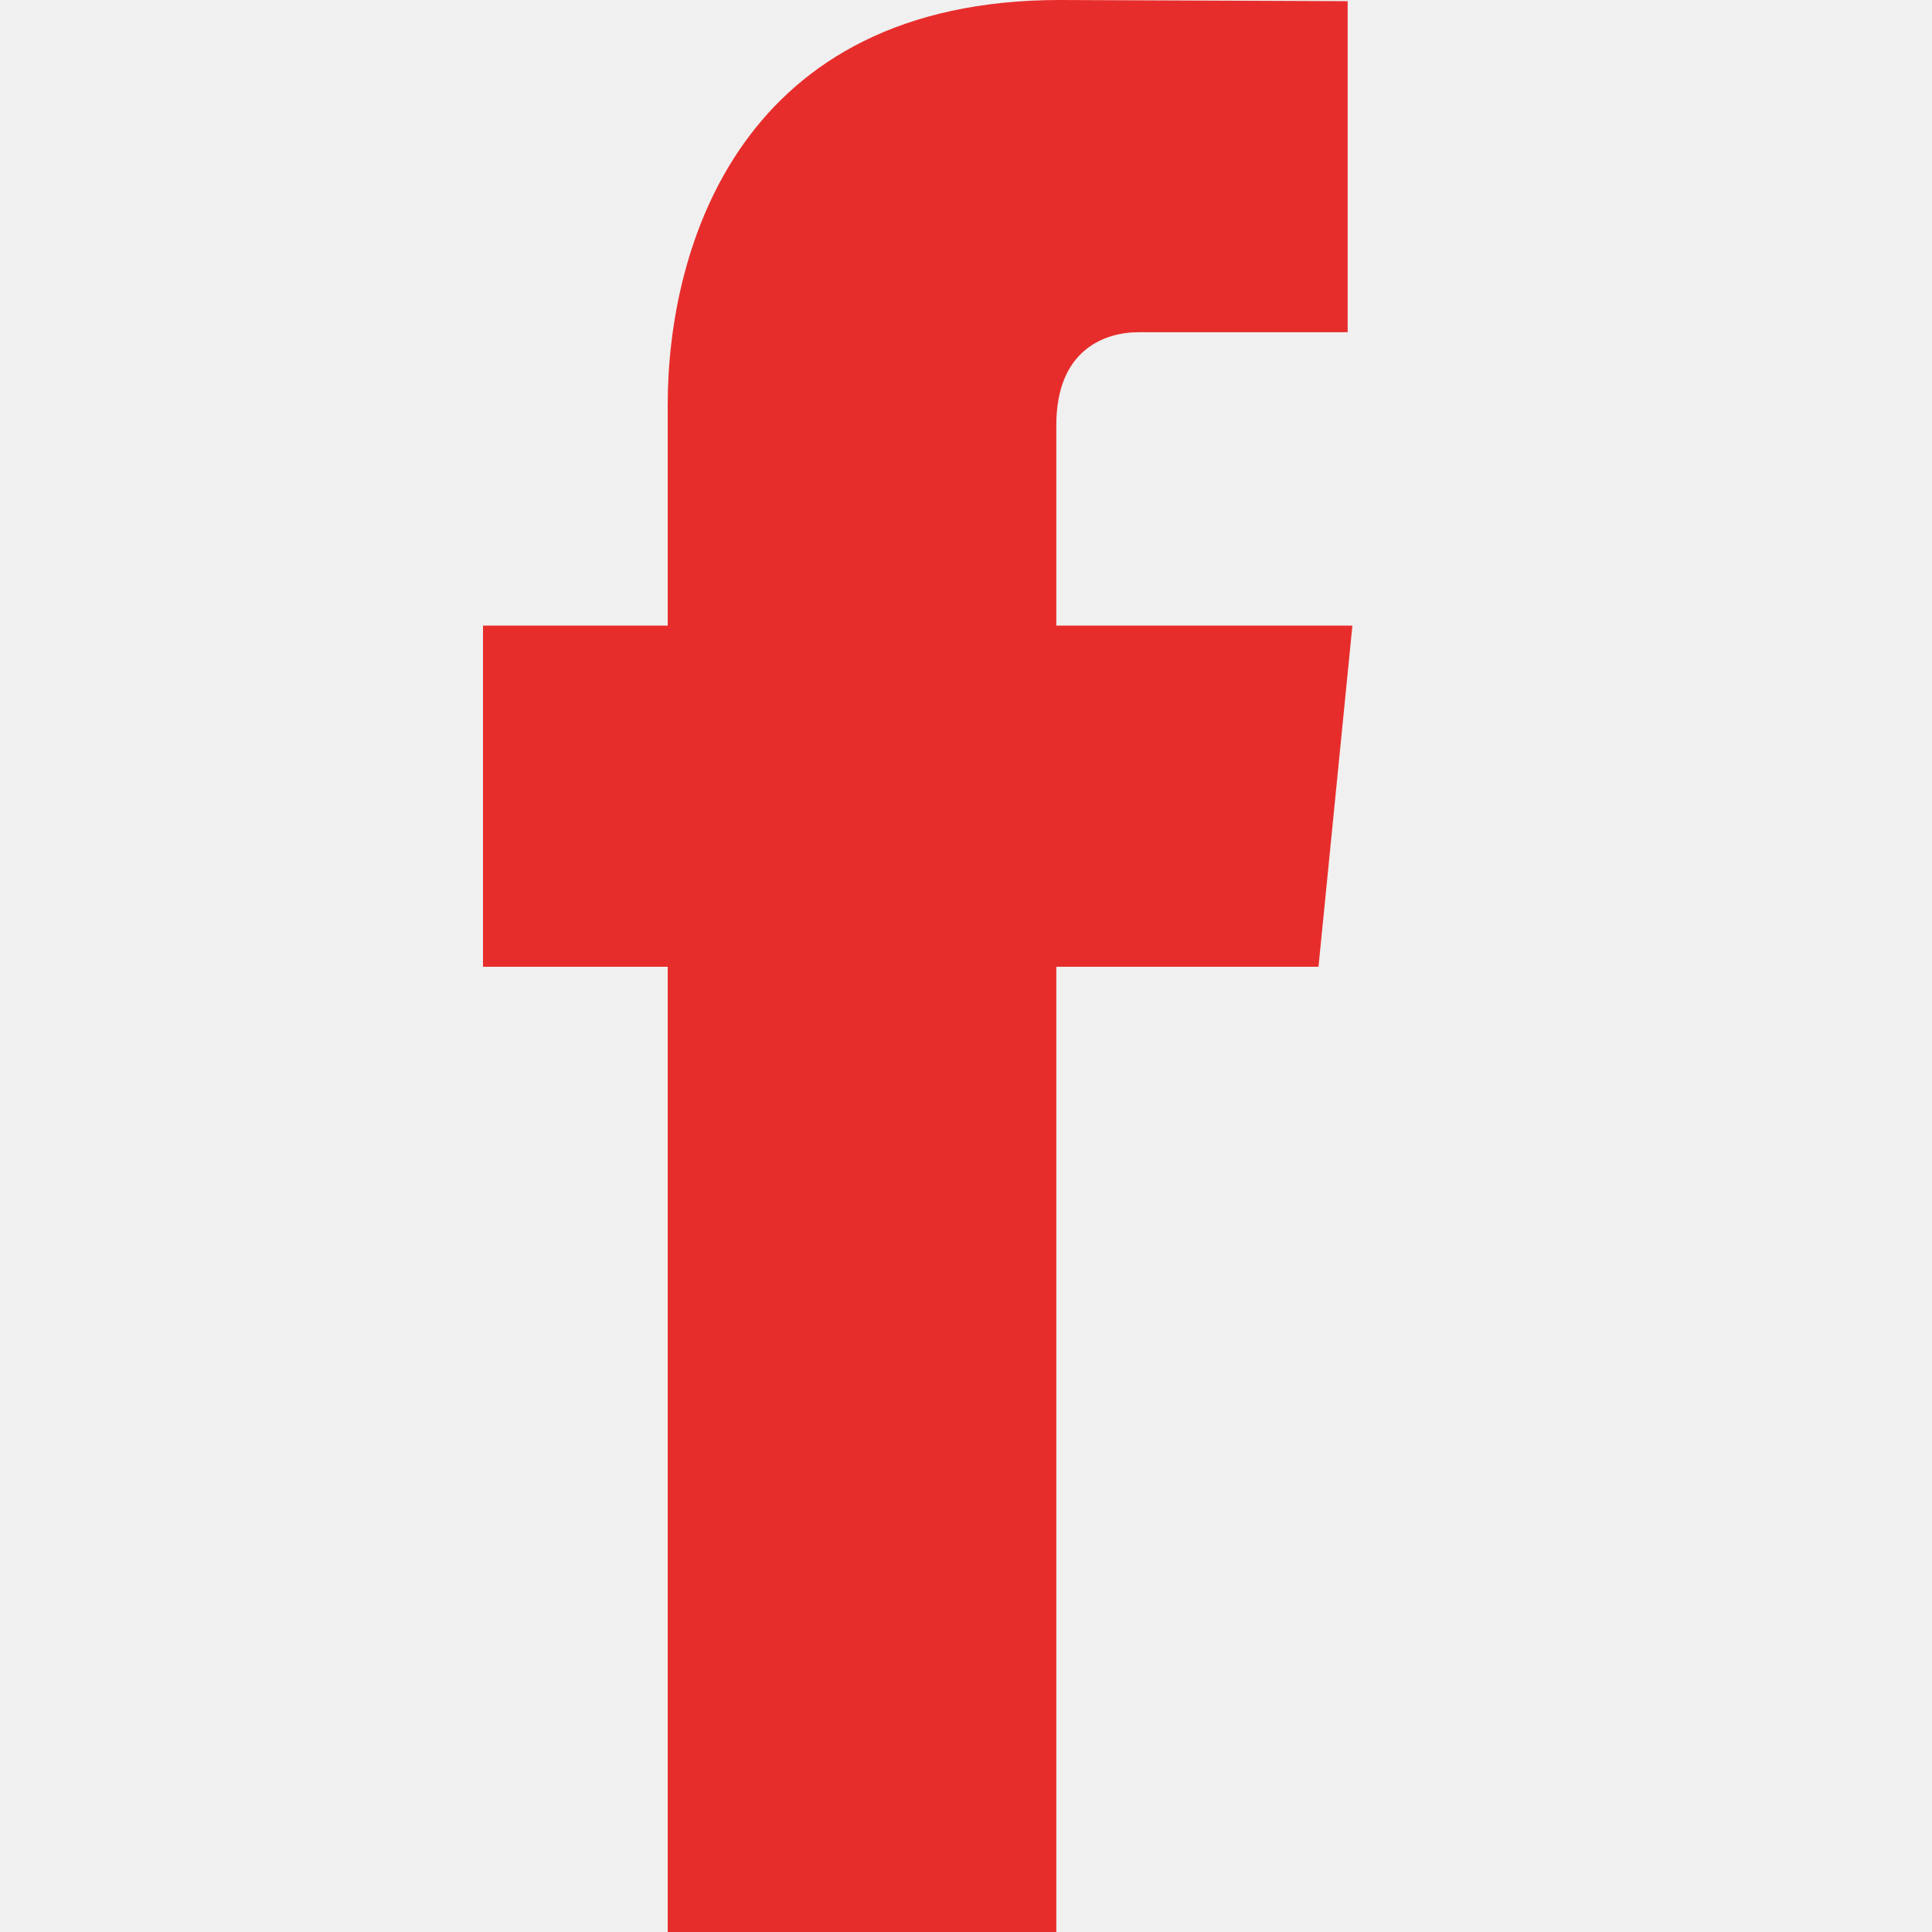
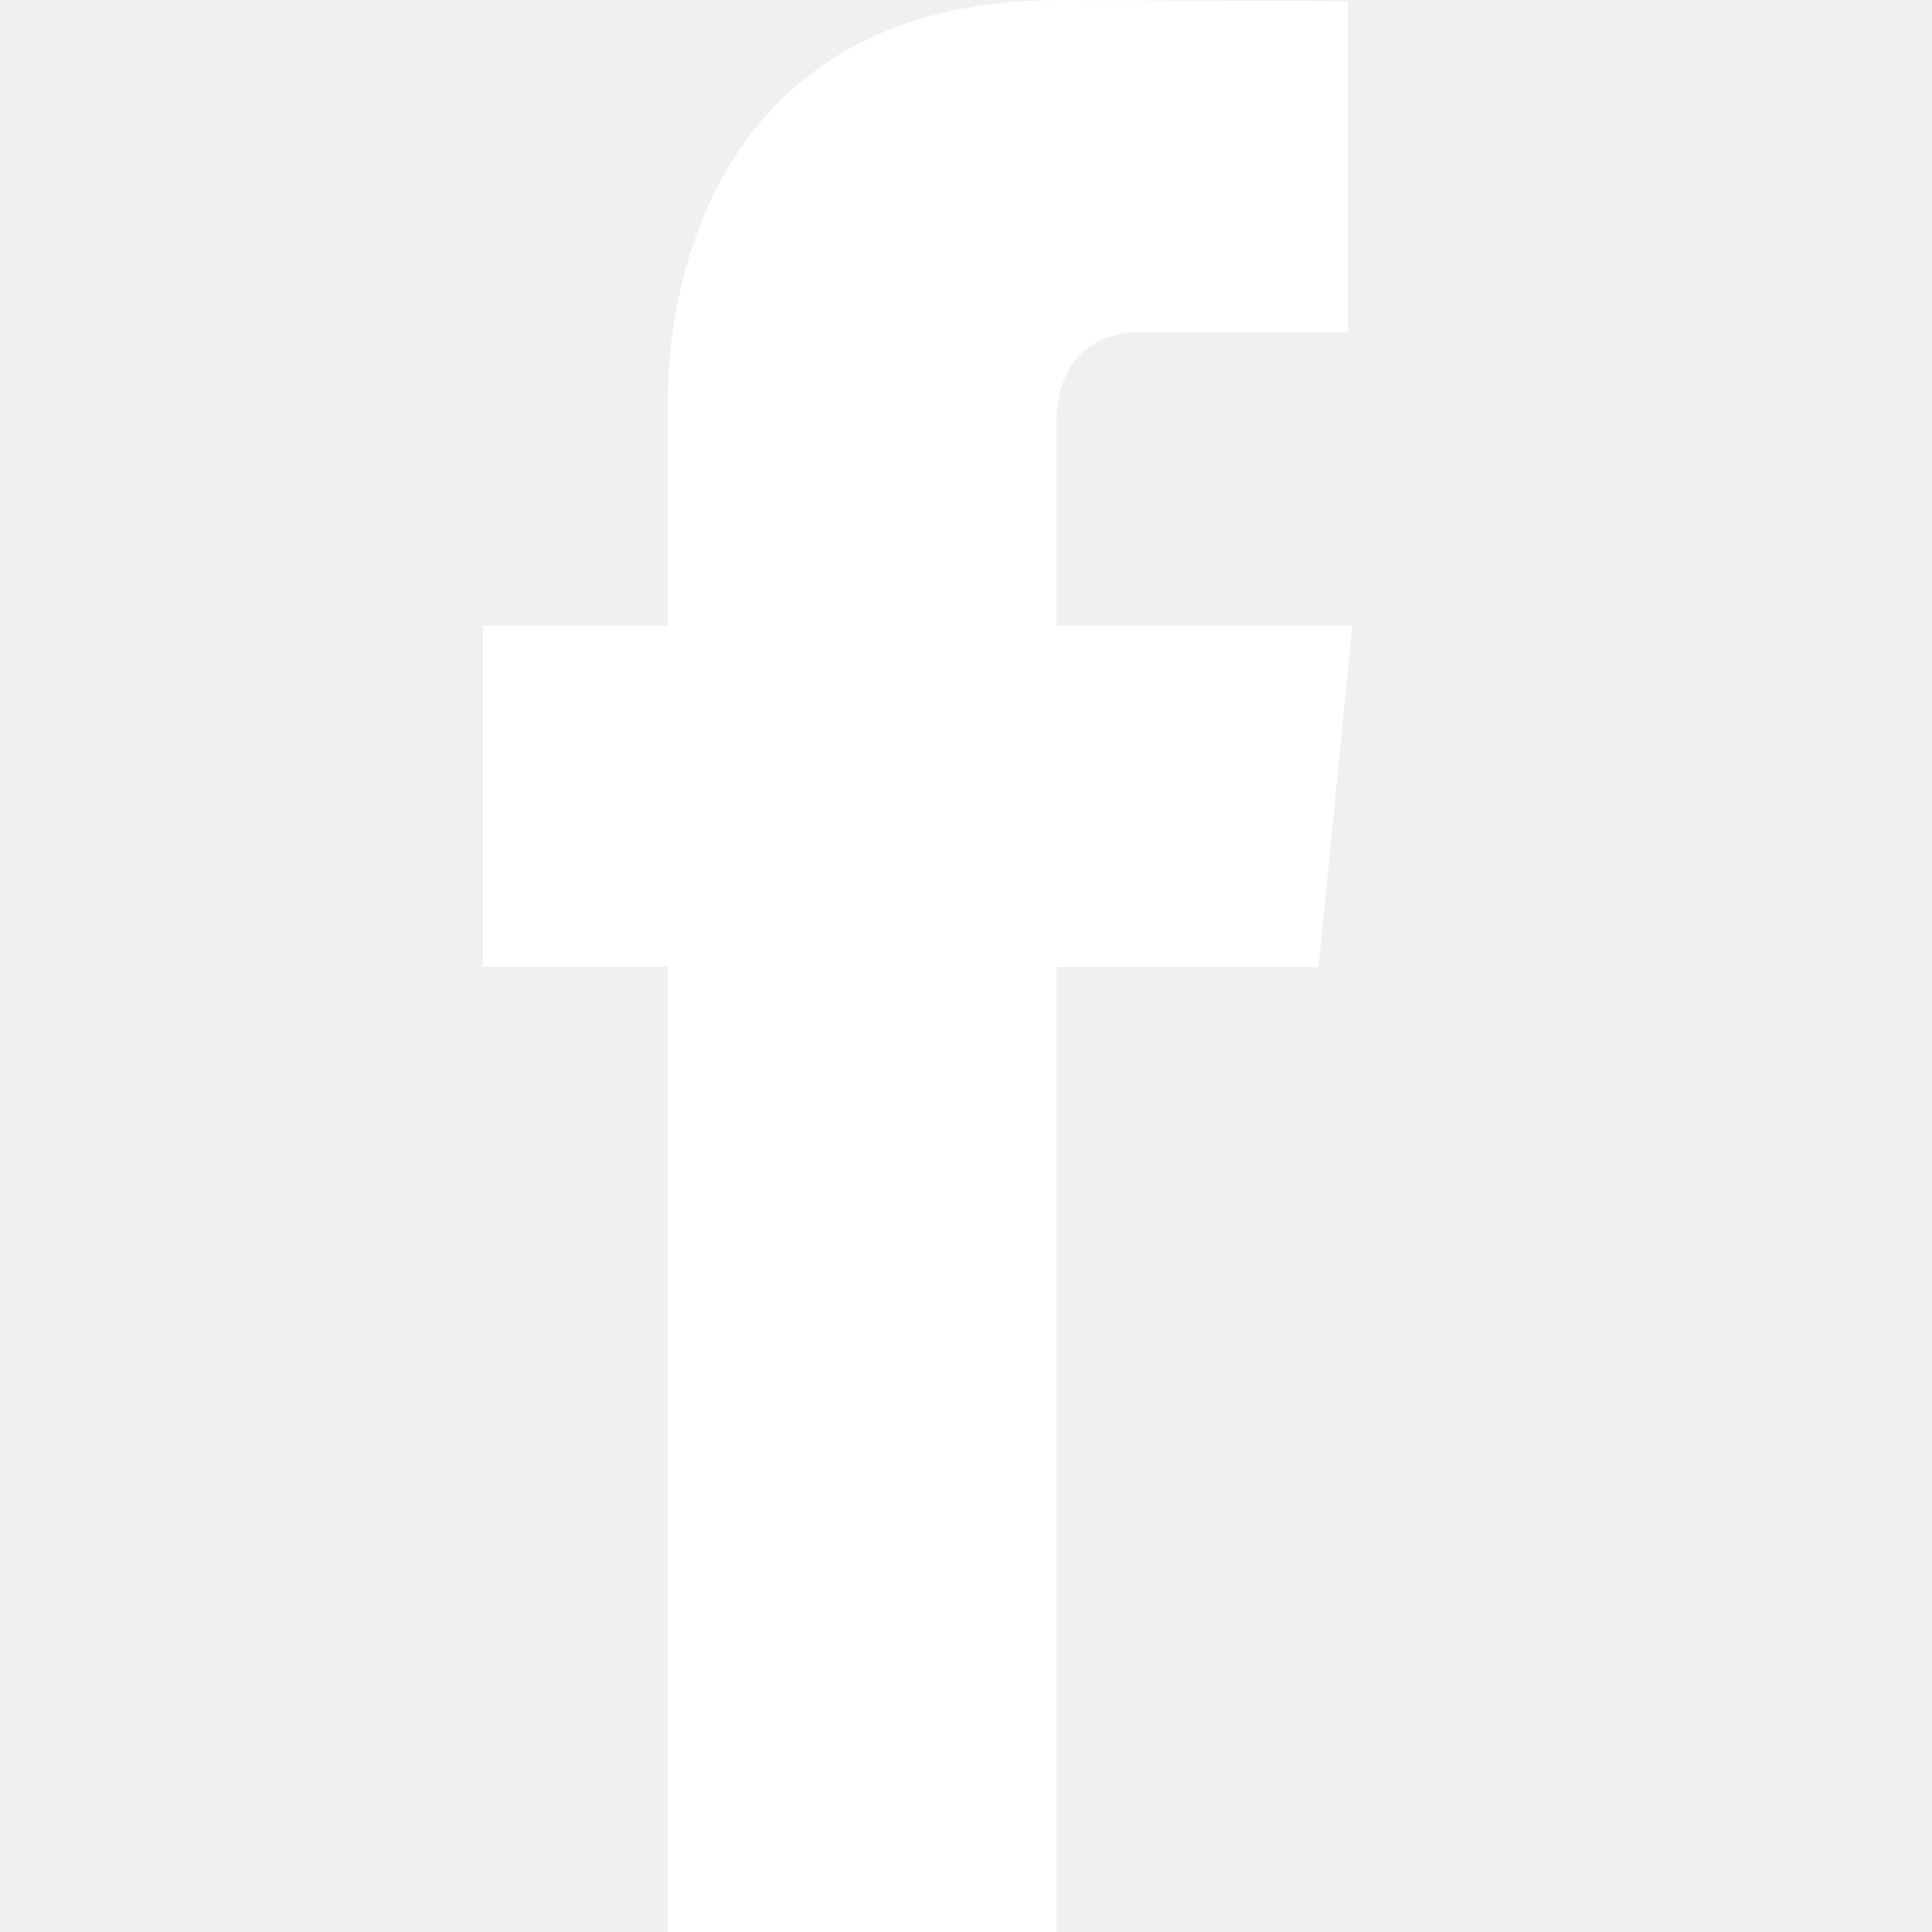
<svg xmlns="http://www.w3.org/2000/svg" width="20" height="20" viewBox="0 0 20 20" fill="none">
-   <path d="M14 6.476H10.935V4.4C10.935 3.621 11.435 3.439 11.788 3.439C12.139 3.439 13.951 3.439 13.951 3.439V0.012L10.972 0C7.665 0 6.912 2.556 6.912 4.192V6.476H5V10.008H6.912C6.912 14.539 6.912 20 6.912 20H10.935C10.935 20 10.935 14.486 10.935 10.008H13.649L14 6.476Z" fill="#E72D2B" />
+   <path d="M14 6.476H10.935V4.4C10.935 3.621 11.435 3.439 11.788 3.439C12.139 3.439 13.951 3.439 13.951 3.439V0.012L10.972 0C7.665 0 6.912 2.556 6.912 4.192V6.476H5V10.008H6.912C6.912 14.539 6.912 20 6.912 20H10.935C10.935 20 10.935 14.486 10.935 10.008H13.649L14 6.476Z" fill="white" />
</svg>
